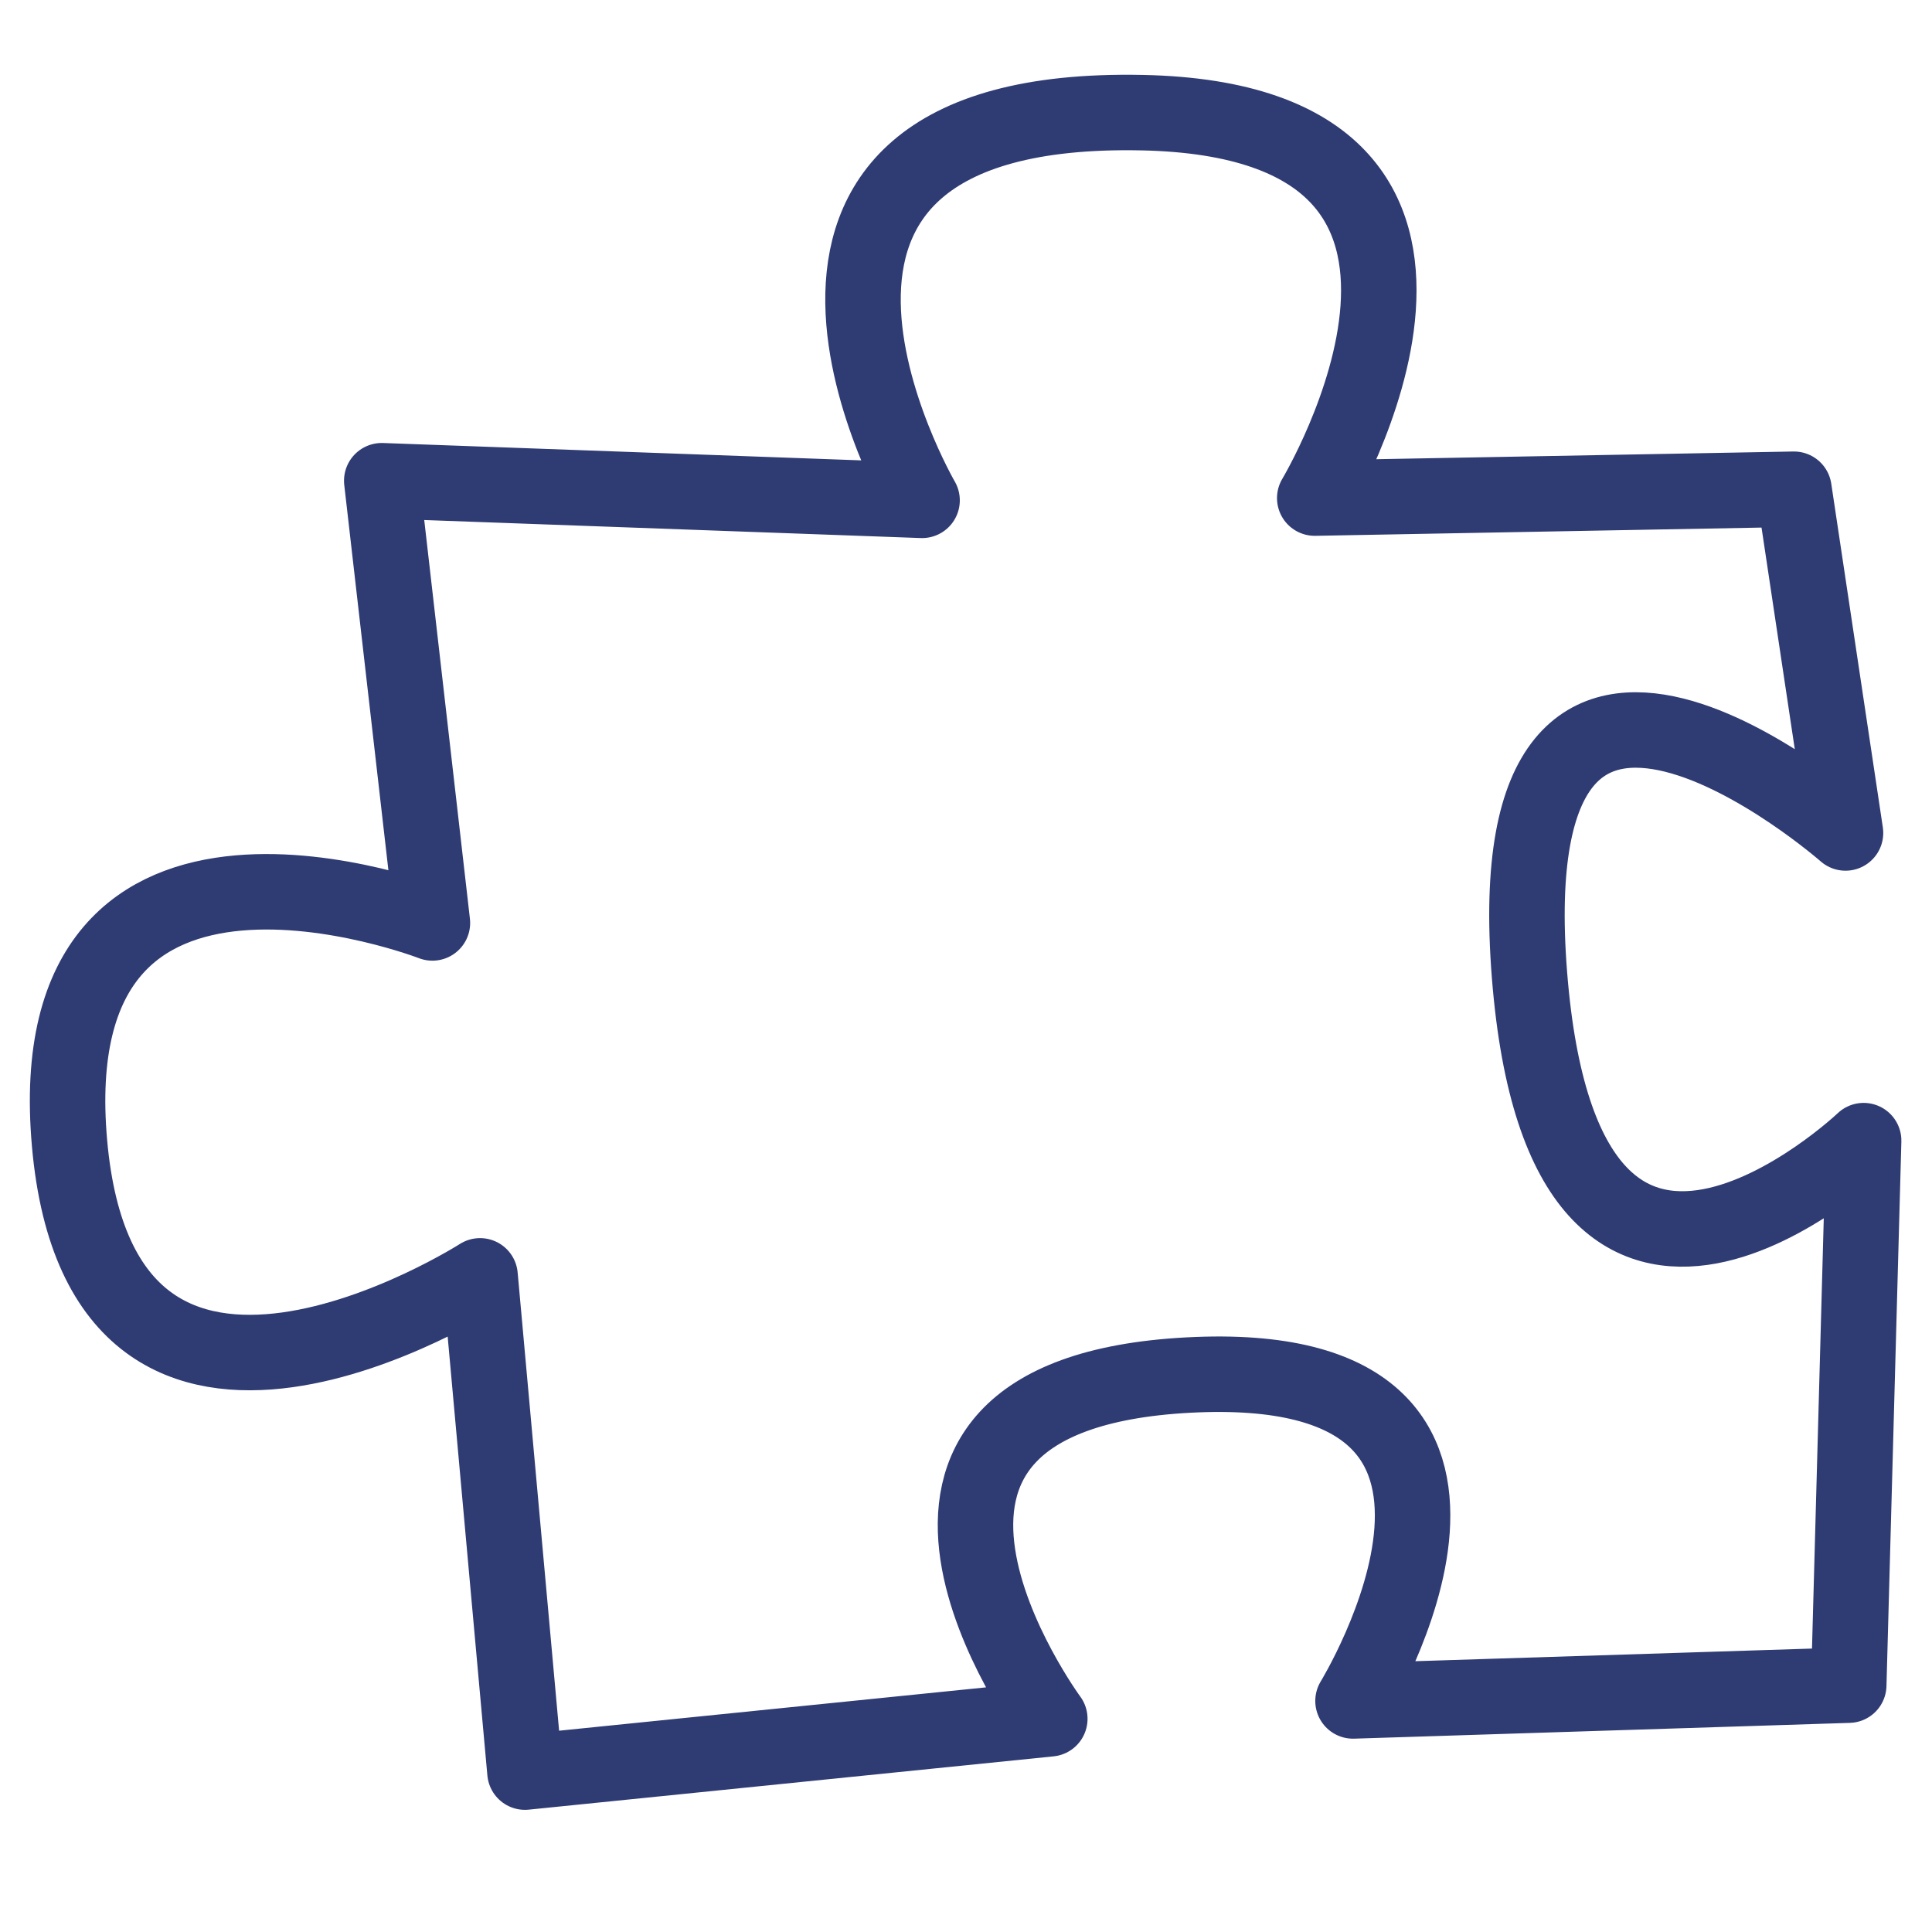
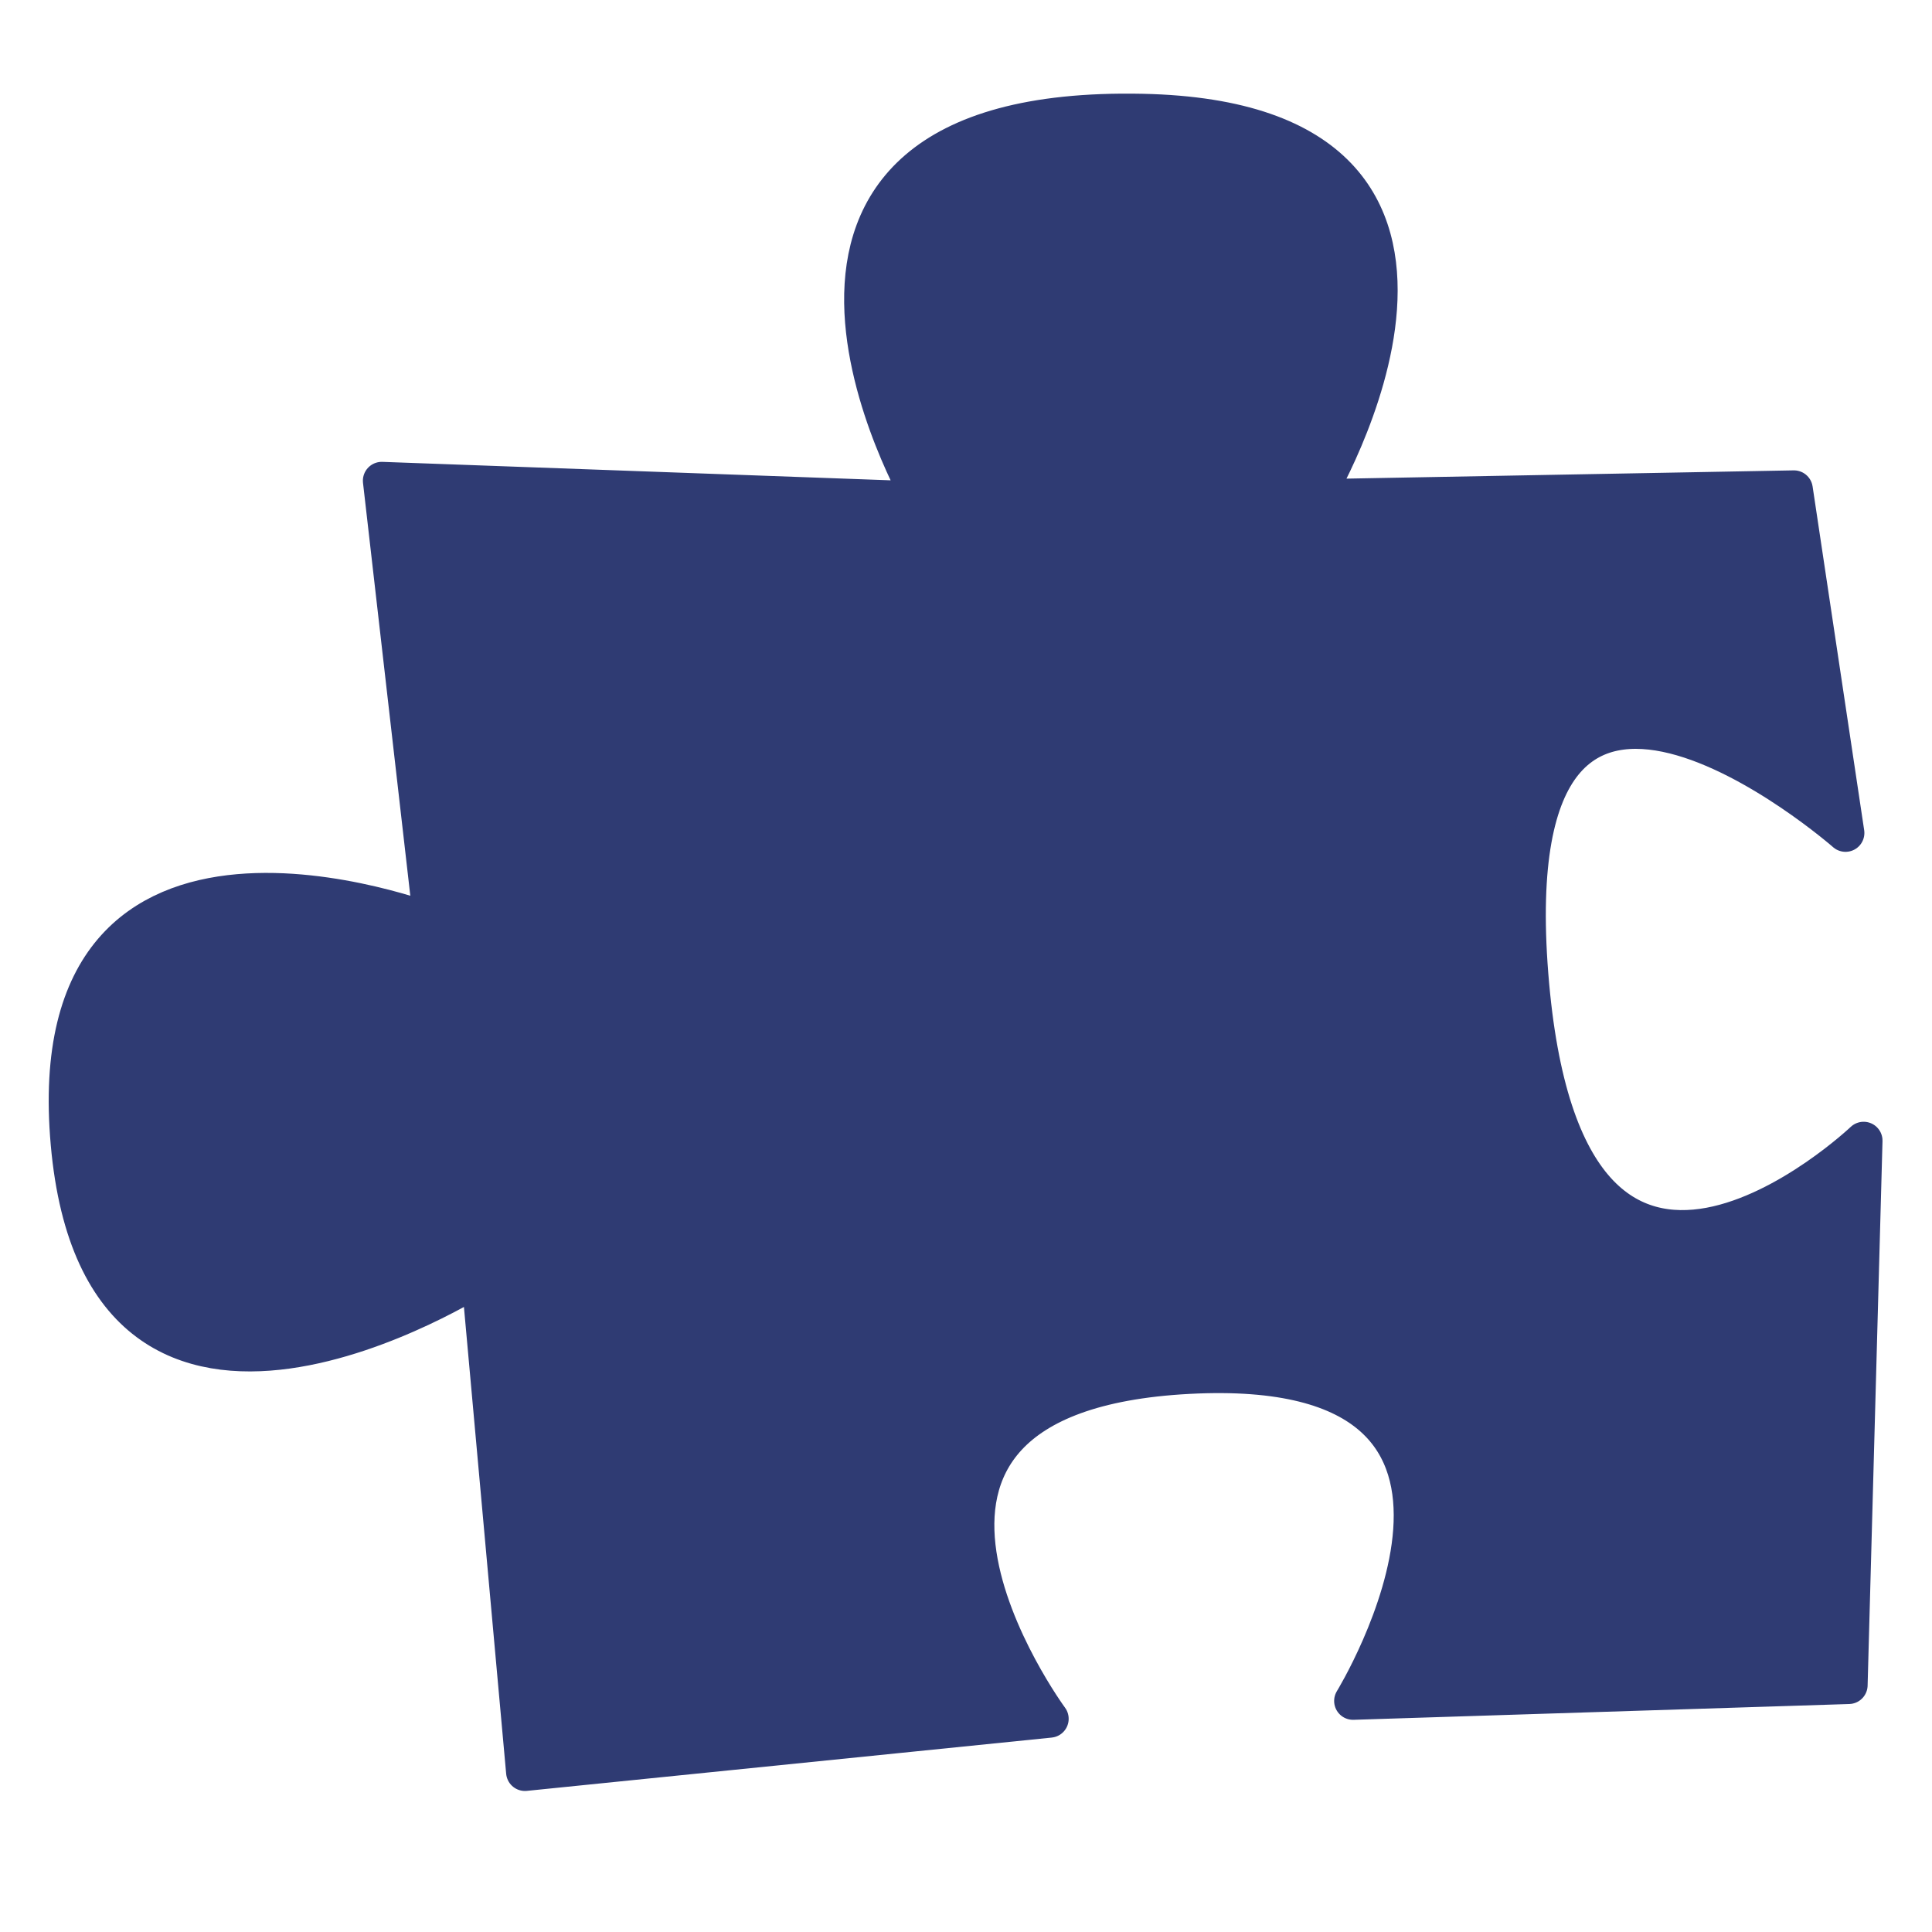
<svg xmlns="http://www.w3.org/2000/svg" xmlns:ns1="http://taptrix.com/inkpad/svg_extensions" viewBox="0,0,512,512" width="512pt" height="512pt" version="1.1">
  <defs />
  <g id="Layer" ns1:layerName="Layer 1">
-     <path stroke-linejoin="round" stroke-width="20" stroke="#2f3b73" d="M489.937+446.583L358.562+450.767C358.562+450.767+414.822+359.112+314.936+364.405C215.05+369.698+278.209+455.502+278.209+455.502L139.12+469.626L127.221+338.114C127.221+338.114+27.237+402.109+18.433+303.022C9.63+203.936+114.595+244.589+114.595+244.589L101.168+127.396L244.36+132.595C244.36+132.595+183.183+27.39+302.69+29.854C408.466+32.035+348.42+131.998+348.42+131.998L475.412+129.652L489.08+220.744C489.08+220.744+395.928+139.079+405.324+258.288C414.719+377.497+493.884+302.279+493.884+302.279L489.937+446.583Z" fill="none" stroke-linecap="round" opacity="1" />
+     <path stroke-linejoin="round" stroke-width="10" stroke="#2f3b73" d="M489.937+446.583L358.562+450.767C358.562+450.767+414.822+359.112+314.936+364.405C215.05+369.698+278.209+455.502+278.209+455.502L139.12+469.626L127.221+338.114C127.221+338.114+27.237+402.109+18.433+303.022C9.63+203.936+114.595+244.589+114.595+244.589L101.168+127.396L244.36+132.595C244.36+132.595+183.183+27.39+302.69+29.854C408.466+32.035+348.42+131.998+348.42+131.998L475.412+129.652L489.08+220.744C489.08+220.744+395.928+139.079+405.324+258.288C414.719+377.497+493.884+302.279+493.884+302.279L489.937+446.583Z" fill="#2f3b73" stroke-linecap="round" opacity="1" />
  </g>
</svg>
